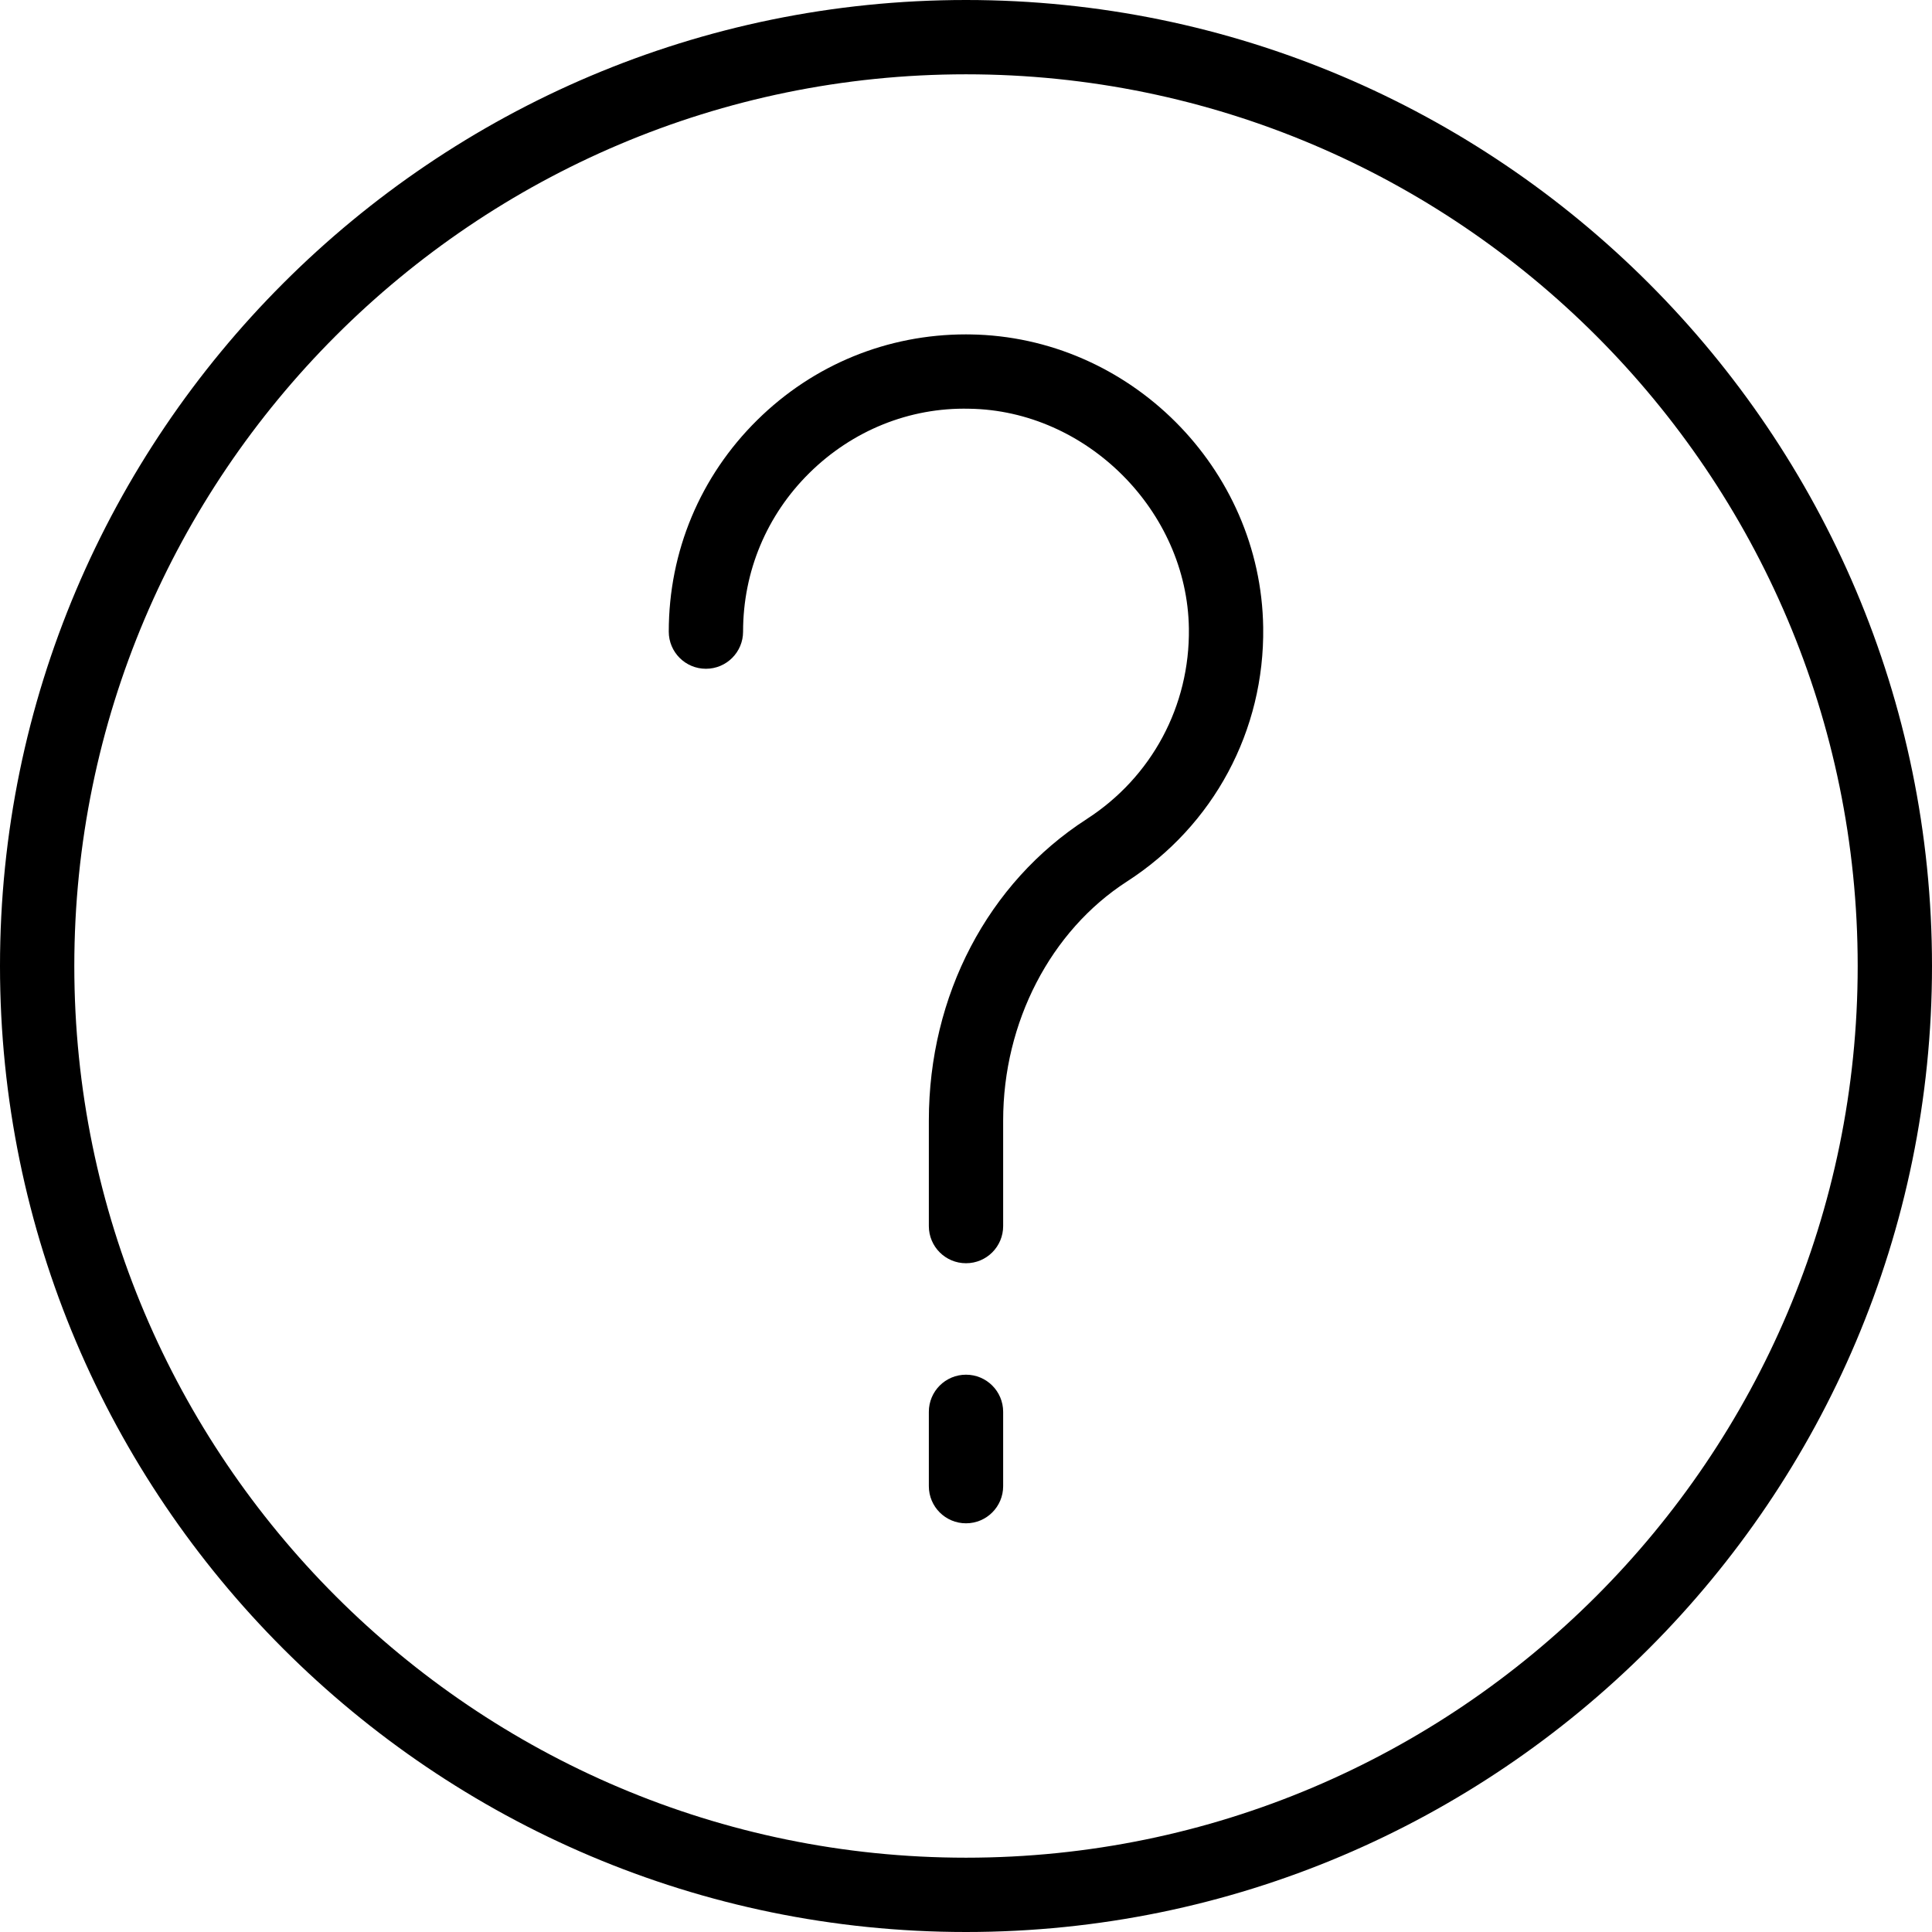
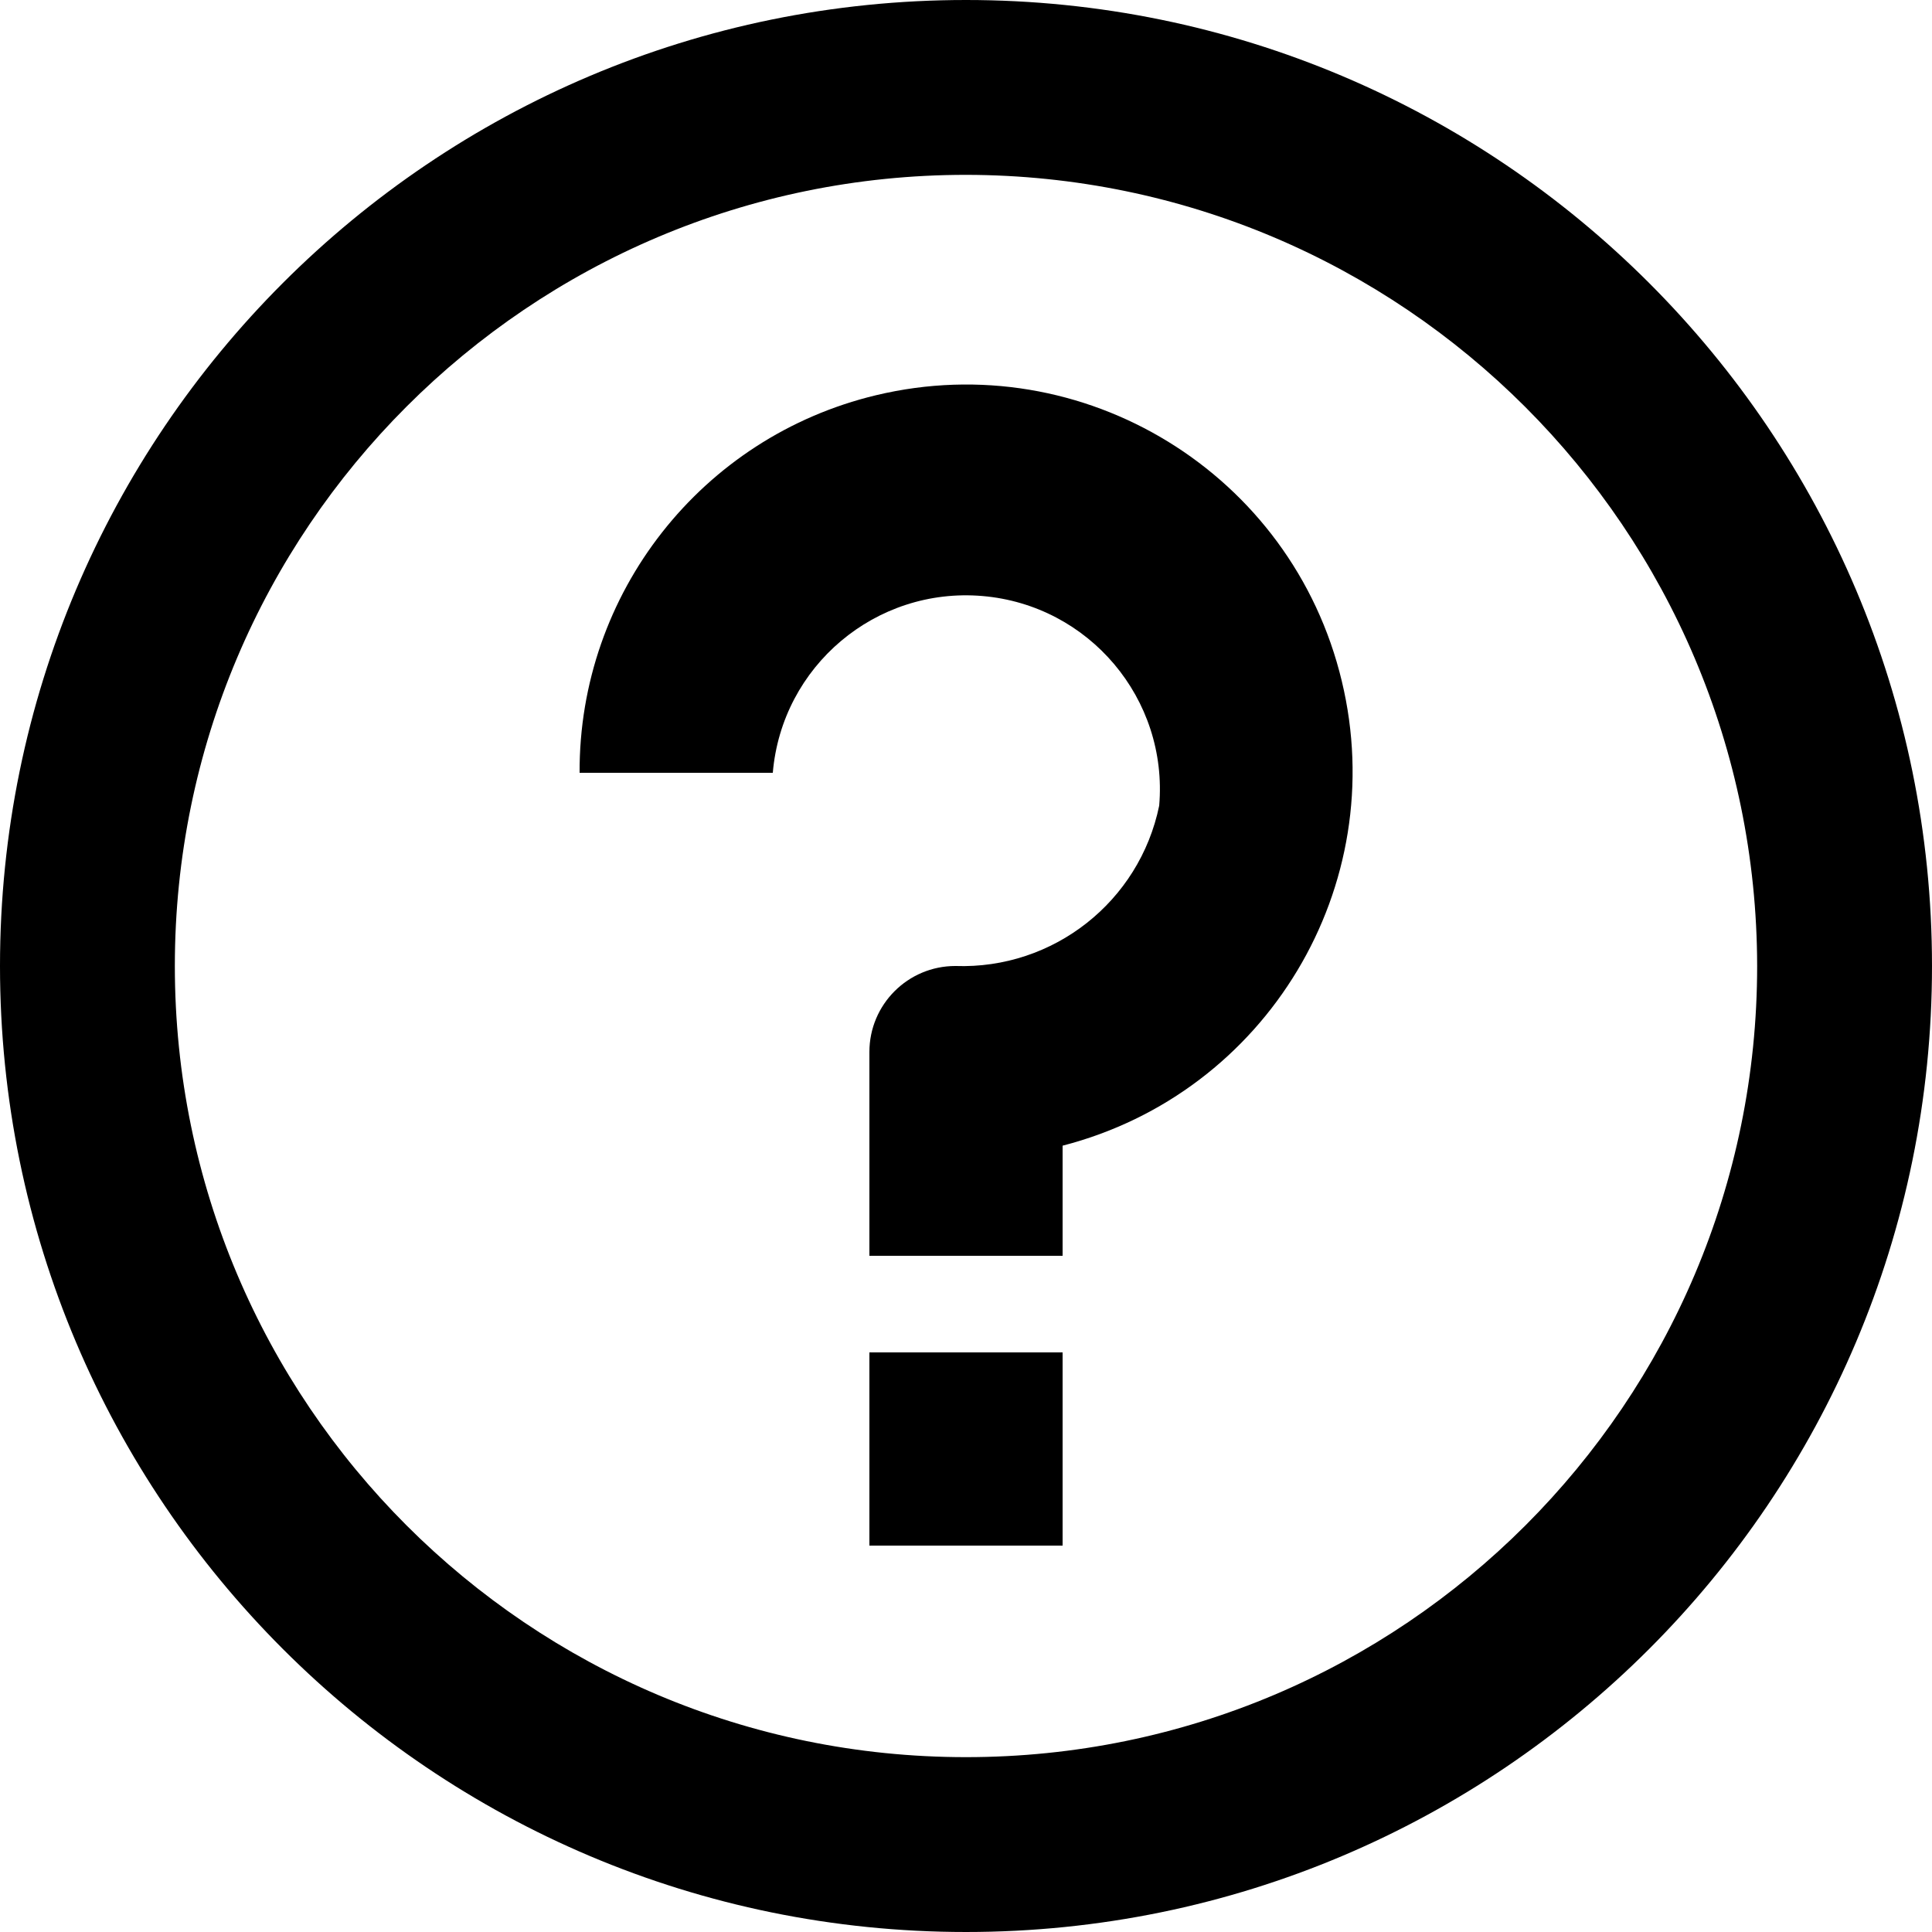
- <svg xmlns="http://www.w3.org/2000/svg" version="1.1" id="Capa_1" x="0px" y="0px" viewBox="0 0 52 52" style="enable-background:new 0 0 52 52;" xml:space="preserve">
+ <svg xmlns="http://www.w3.org/2000/svg" version="1.1" id="Layer_1" x="0px" y="0px" viewBox="0 0 426.667 426.667" style="enable-background:new 0 0 426.667 426.667;" xml:space="preserve">
  <g>
-     <path d="M26,0C11.663,0,0,11.663,0,26s11.663,26,26,26s26-11.663,26-26S40.337,0,26,0z M26,50C12.767,50,2,39.233,2,26   S12.767,2,26,2s24,10.767,24,24S39.233,50,26,50z" />
-     <path d="M26,37c-0.553,0-1,0.447-1,1v2c0,0.553,0.447,1,1,1s1-0.447,1-1v-2C27,37.447,26.553,37,26,37z" />
-     <path d="M26.113,9.001C26.075,9.001,26.037,9,25.998,9c-2.116,0-4.106,0.815-5.615,2.304C18.847,12.819,18,14.842,18,17   c0,0.553,0.447,1,1,1s1-0.447,1-1c0-1.618,0.635-3.136,1.787-4.272c1.153-1.137,2.688-1.765,4.299-1.727   c3.161,0.044,5.869,2.752,5.913,5.913c0.029,2.084-0.999,4.002-2.751,5.132C26.588,23.762,25,26.794,25,30.158V33   c0,0.553,0.447,1,1,1s1-0.447,1-1v-2.842c0-2.642,1.276-5.105,3.332-6.432c2.335-1.506,3.706-4.063,3.667-6.84   C33.939,12.599,30.401,9.061,26.113,9.001z" />
+     <g>
+       <rect x="192" y="298.667" width="42.667" height="42.667" />
+     </g>
+   </g>
+   <g>
+     <g>
+       <path d="M213.333,0C95.513,0,0,95.513,0,213.333s95.513,213.333,213.333,213.333s213.333-95.513,213.333-213.333    S331.154,0,213.333,0z M213.333,388.053c-96.495,0-174.72-78.225-174.72-174.72s78.225-174.72,174.72-174.72    c96.446,0.117,174.602,78.273,174.72,174.72C388.053,309.829,309.829,388.053,213.333,388.053z" />
+     </g>
+   </g>
+   <g>
+     <g>
+       <path d="M296.32,150.4c-10.974-45.833-57.025-74.091-102.858-63.117c-38.533,9.226-65.646,43.762-65.462,83.384h42.667    c2.003-23.564,22.729-41.043,46.293-39.04s41.043,22.729,39.04,46.293c-4.358,21.204-23.38,36.169-45.013,35.413    c-10.486,0-18.987,8.501-18.987,18.987v0v45.013h42.667v-24.32C279.787,241.378,307.232,195.701,296.32,150.4z" />
+     </g>
  </g>
  <g>
</g>
  <g>
</g>
  <g>
</g>
  <g>
</g>
  <g>
</g>
  <g>
</g>
  <g>
</g>
  <g>
</g>
  <g>
</g>
  <g>
</g>
  <g>
</g>
  <g>
</g>
  <g>
</g>
  <g>
</g>
  <g>
</g>
</svg>
